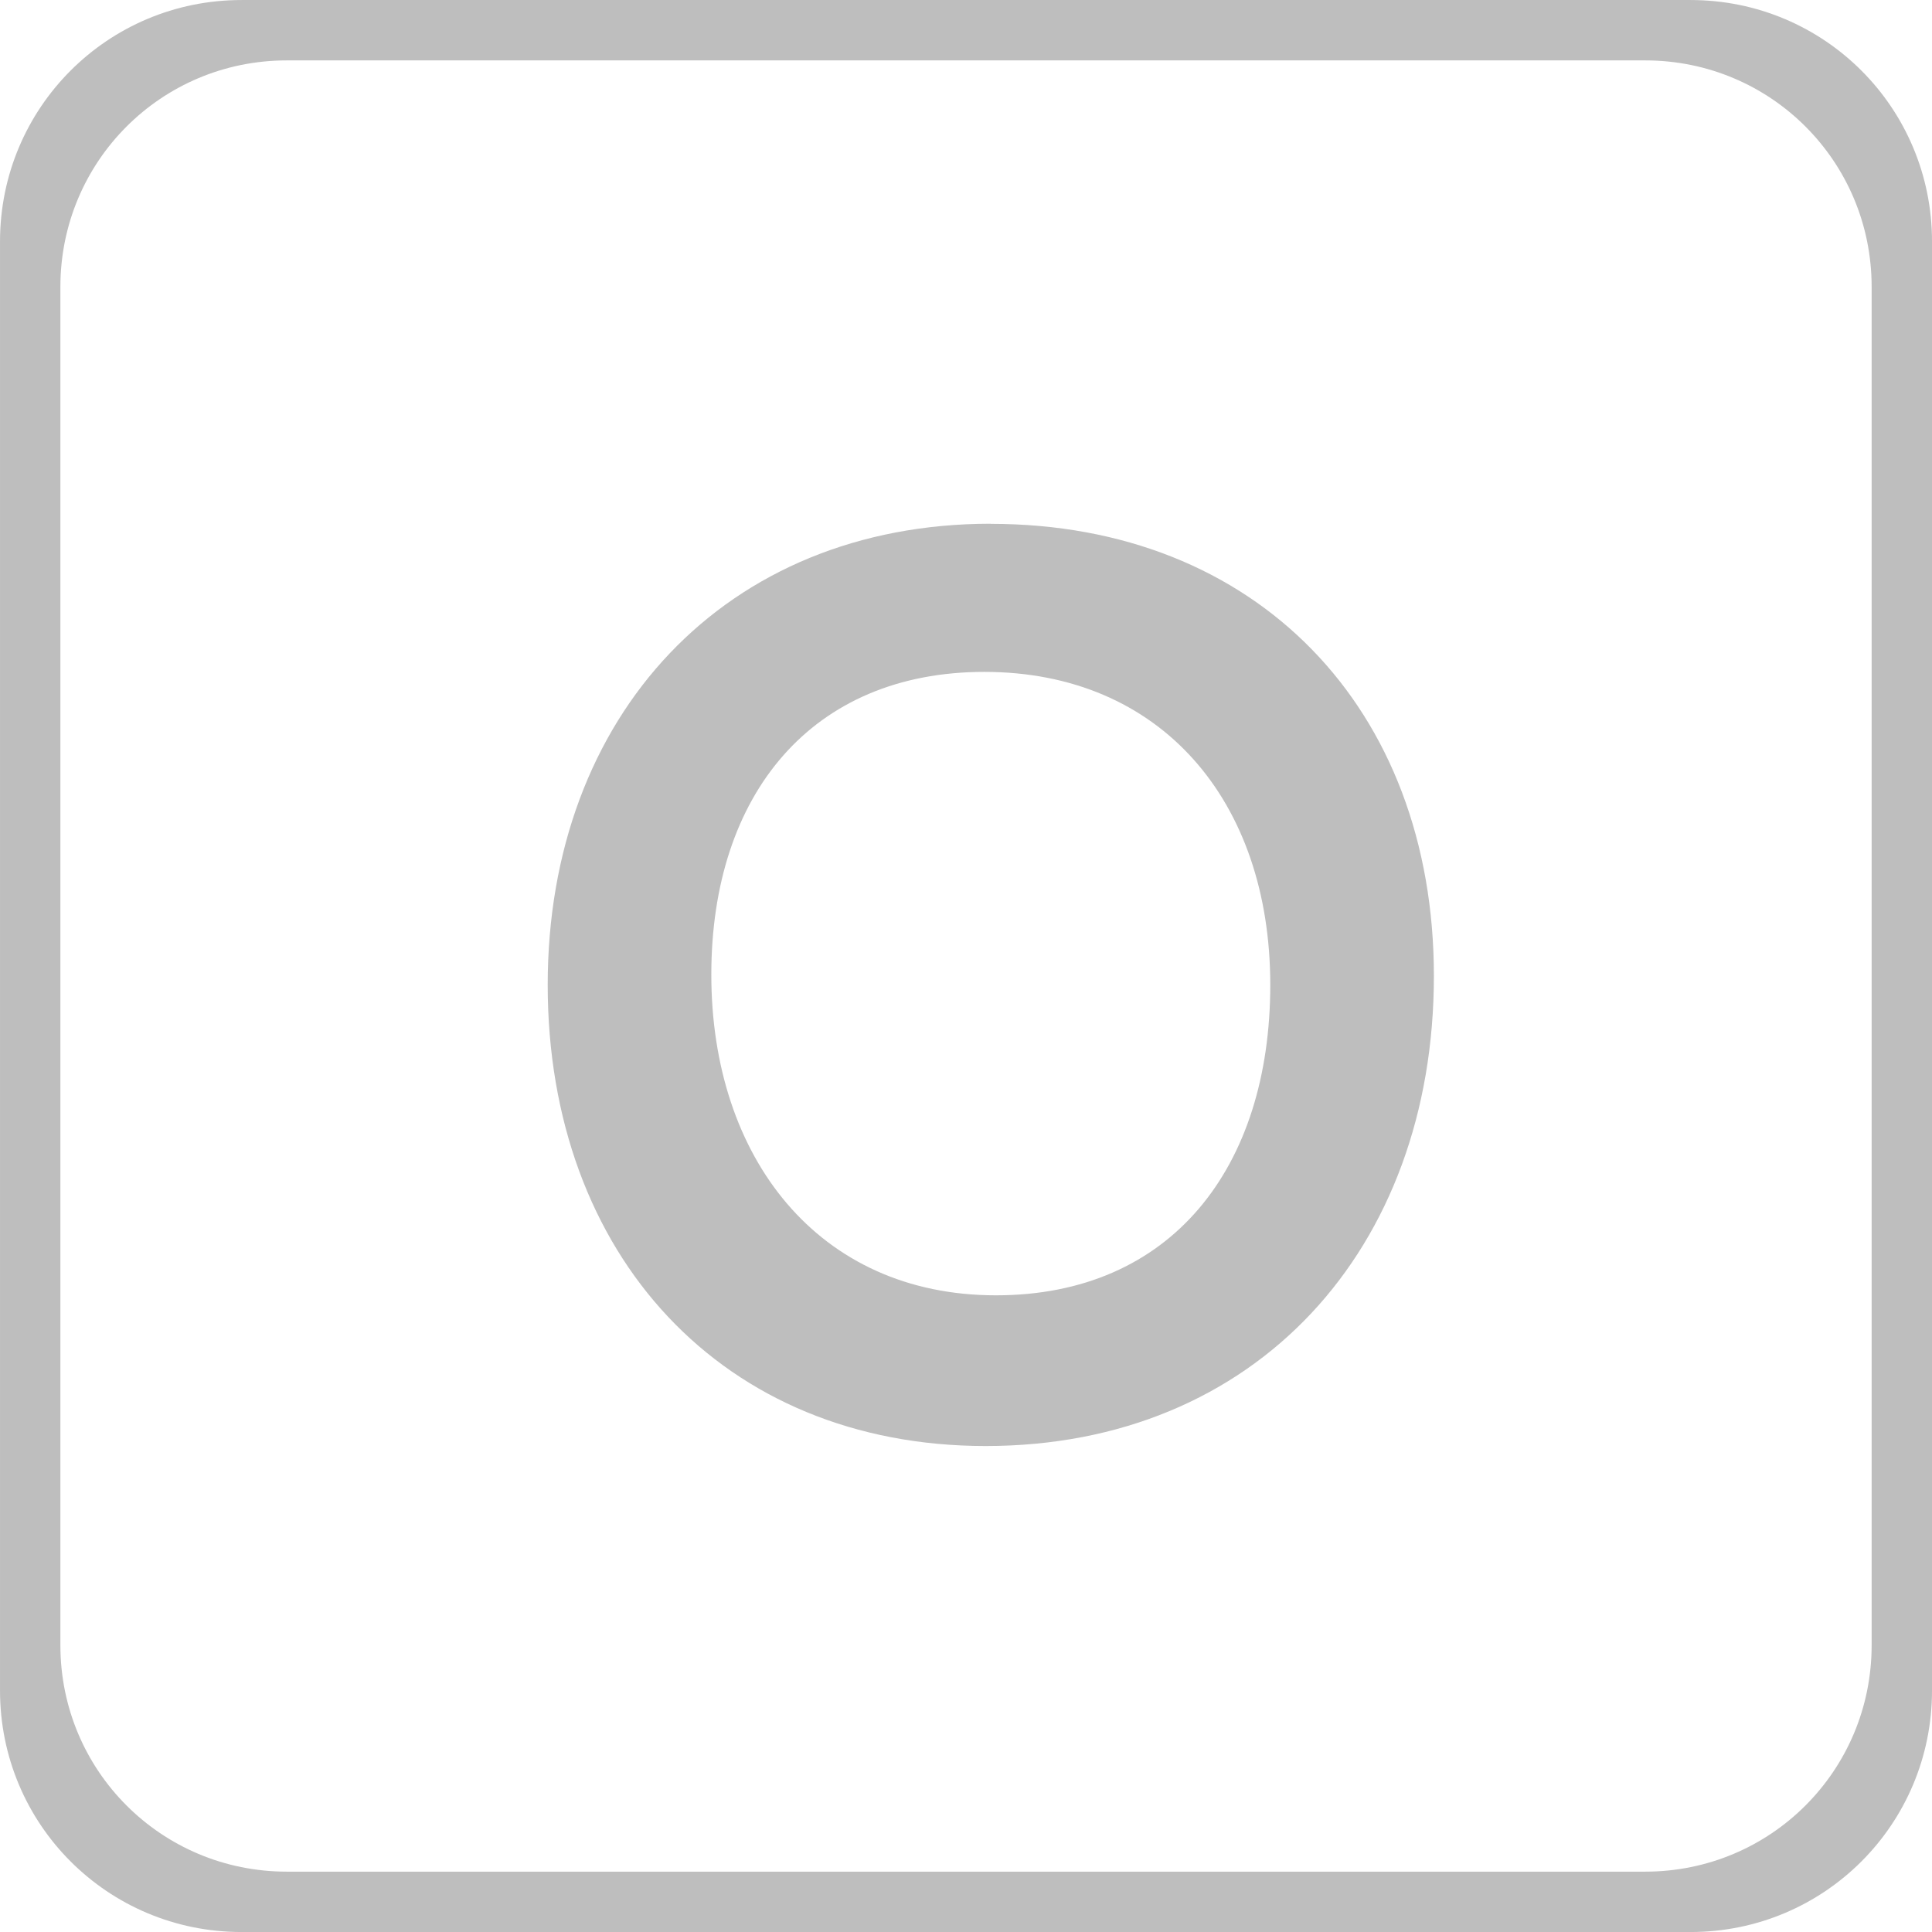
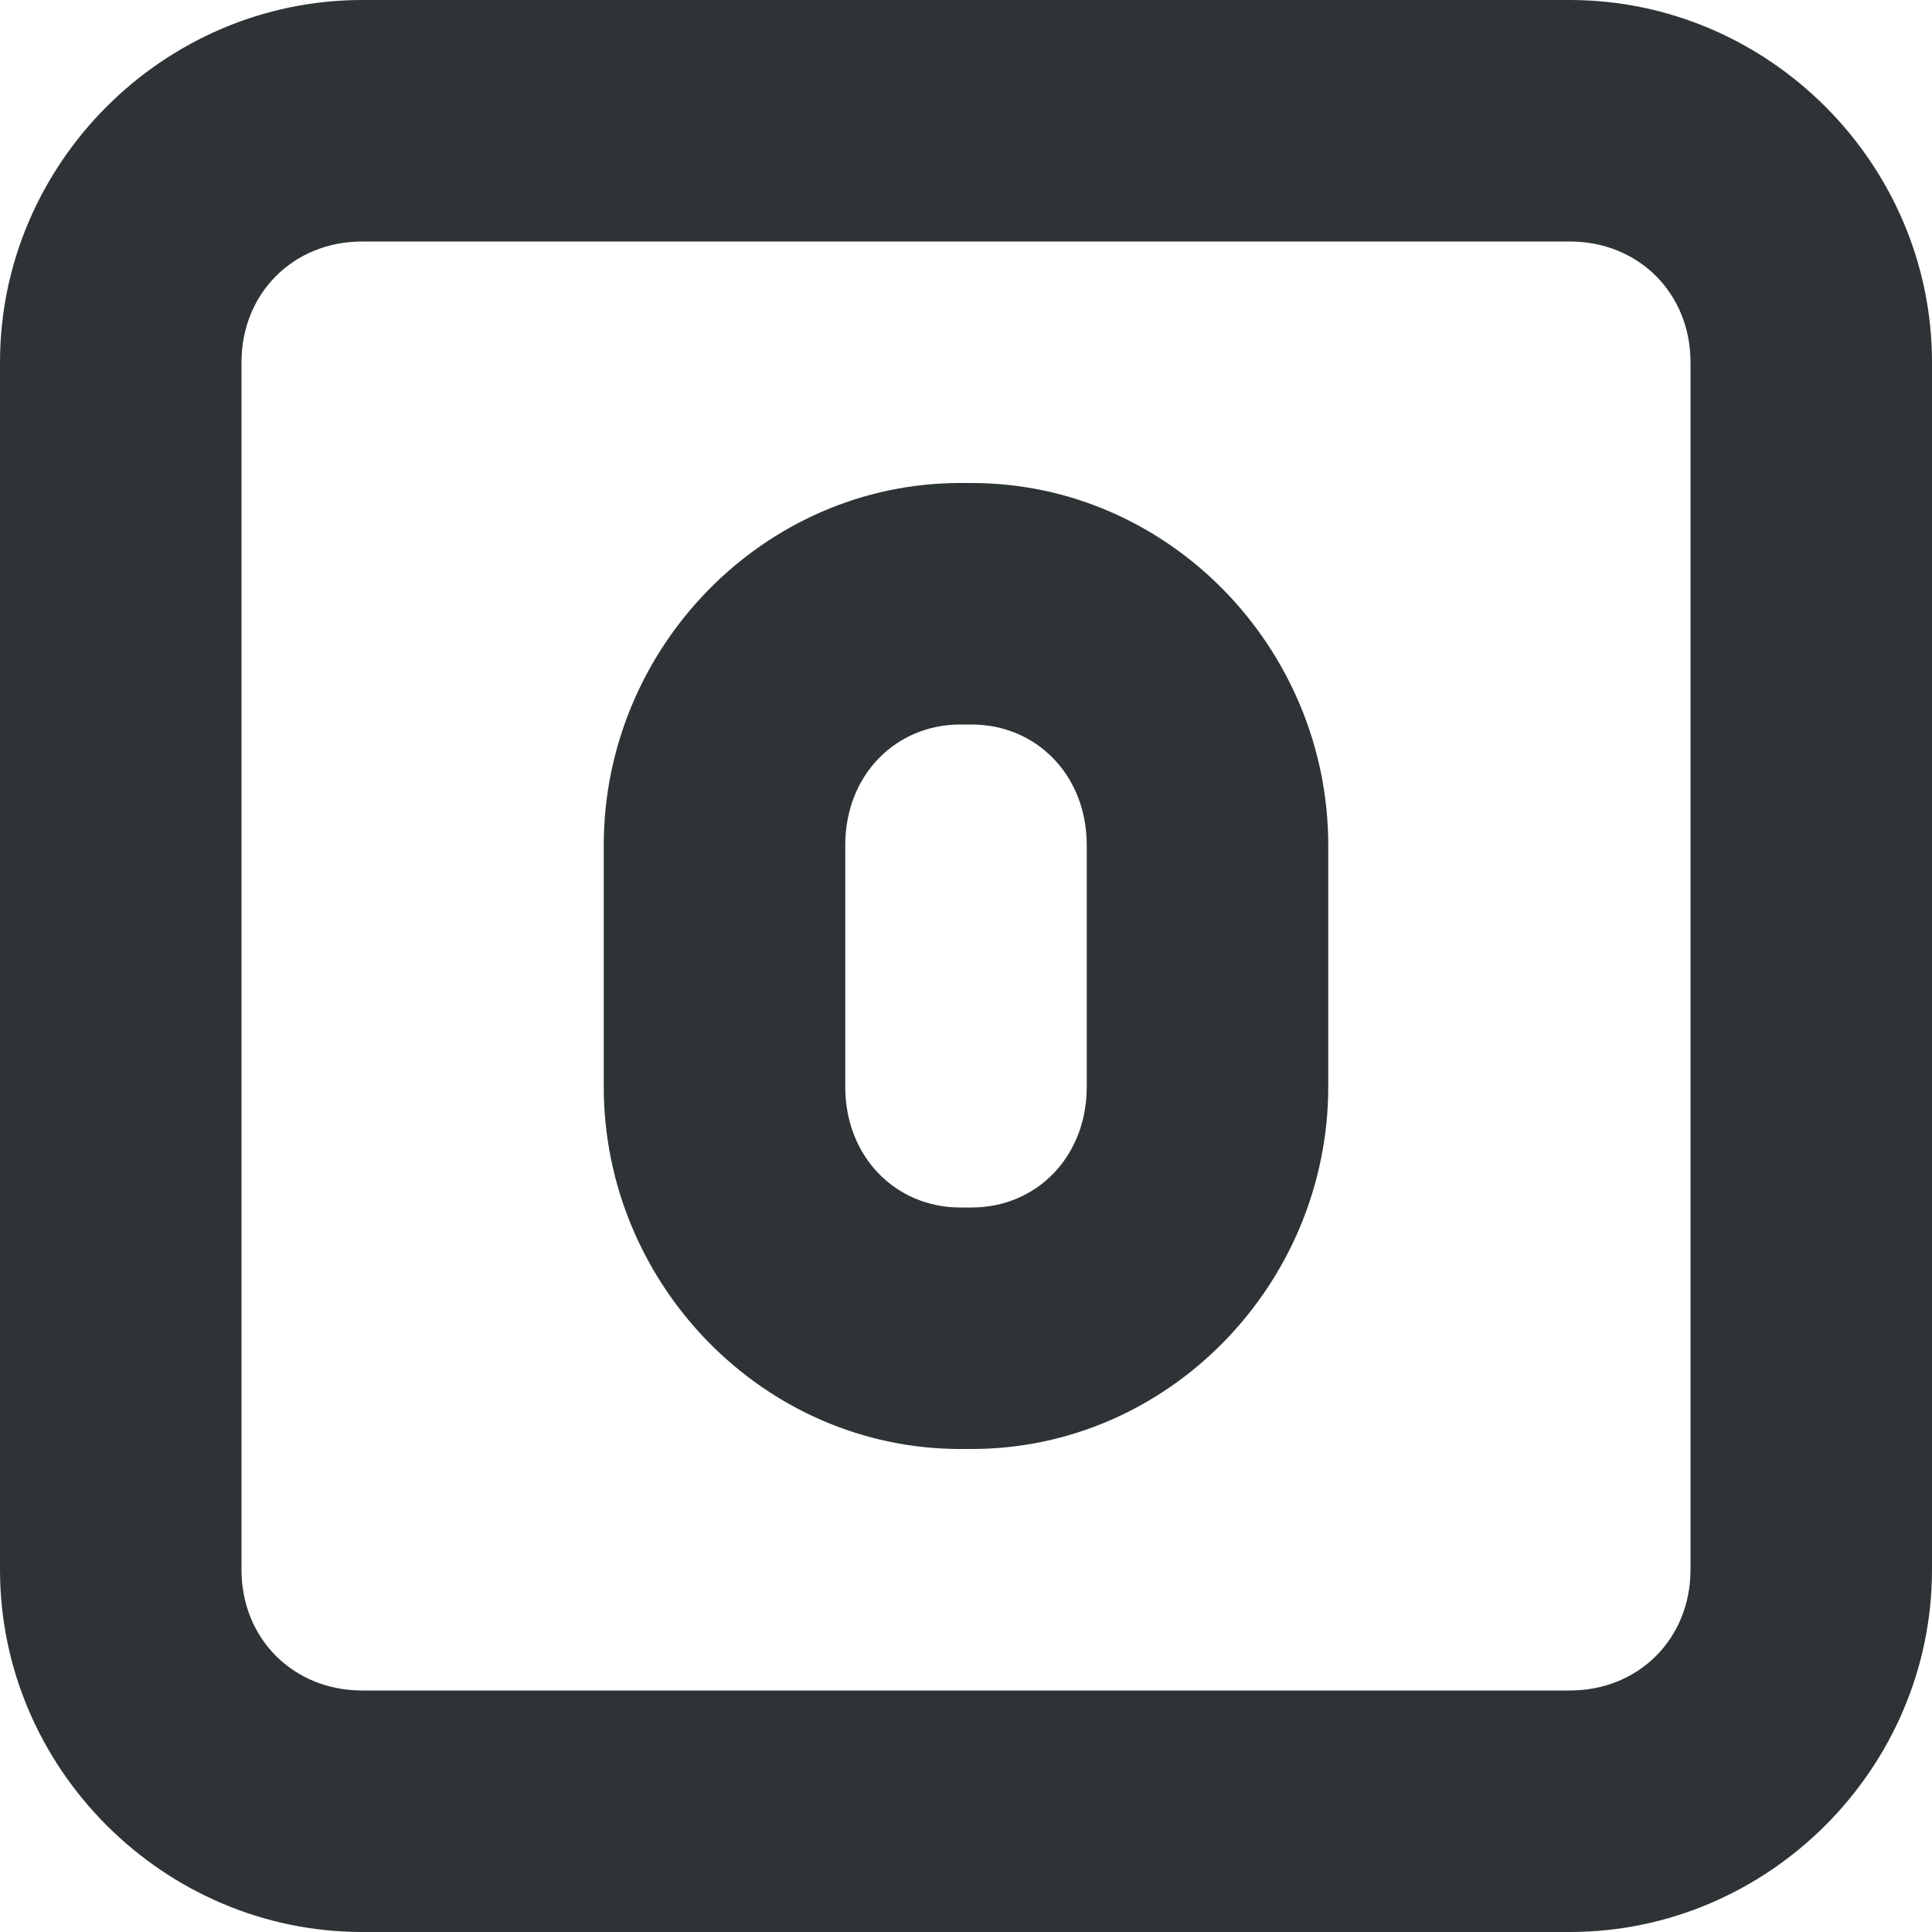
- <svg xmlns="http://www.w3.org/2000/svg" height="16" id="svg7384" version="1.1" width="16">
-   <defs id="defs7386" />
-   <g id="layer2" transform="translate(0.8571087,-127.8728)" />
-   <g id="layer9" transform="translate(-240.1431,-344.8728)" />
-   <g id="layer1" transform="translate(0.8571087,-127.8728)" />
-   <g id="layer3" transform="translate(0.8571087,-127.8728)">
-     <g aria-label="O" id="text4811" style="font-weight:bold;font-size:10.667px;line-height:25px;font-family:Cantarell;-inkscape-font-specification:'Cantarell, Bold';letter-spacing:0px;word-spacing:0px;fill:#bebebe;stroke-width:1px" transform="translate(-4.349296,1.234109)">
-       <path d="m 11.697,130.976 c -2.197,0 -3.669,1.589 -3.669,3.819 0,2.24 1.451,3.819 3.627,3.819 2.24,0 3.712,-1.632 3.712,-3.893 0,-2.219 -1.472,-3.744 -3.669,-3.744 z m -0.053,1.227 c 1.461,0 2.368,1.067 2.368,2.592 0,1.515 -0.821,2.571 -2.272,2.571 -1.472,0 -2.357,-1.141 -2.357,-2.656 0,-1.493 0.832,-2.507 2.261,-2.507 z" id="path4813" />
-     </g>
-     <path d="m 1.143,127.873 c -1.108,0 -2,0.892 -2,2 v 12 c 0,1.108 0.892,2 2,2 h 12 c 1.108,0 2,-0.892 2,-2 v -12 c 0,-1.108 -0.892,-2 -2,-2 z m 0.375,0.5 h 11.25 c 1.039,0 1.875,0.836 1.875,1.875 v 11.25 c 0,1.039 -0.836,1.875 -1.875,1.875 h -11.25 c -1.039,0 -1.875,-0.836 -1.875,-1.875 v -11.25 c 0,-1.039 0.836,-1.875 1.875,-1.875 z" id="rect4897" style="fill:#bebebe" />
+ <svg xmlns="http://www.w3.org/2000/svg" width="16" height="16">
+   <g color="#000" font-weight="400" font-family="sans-serif" white-space="normal" fill="#2e3436">
+     <path d="M3 0C1.355 0 0 1.355 0 3v10c0 1.645 1.355 3 3 3h10c1.645 0 3-1.355 3-3V3c0-1.645-1.355-3-3-3zm0 2h10c.571 0 1 .429 1 1v10c0 .571-.429 1-1 1H3c-.571 0-1-.429-1-1V3c0-.571.429-1 1-1z" style="line-height:normal;font-variant-ligatures:normal;font-variant-position:normal;font-variant-caps:normal;font-variant-numeric:normal;font-variant-alternates:normal;font-feature-settings:normal;text-indent:0;text-align:start;text-decoration-line:none;text-decoration-style:solid;text-decoration-color:#000;text-transform:none;text-orientation:mixed;shape-padding:0;isolation:auto;mix-blend-mode:normal" overflow="visible" />
+     <path d="M7.953 4C6.321 4 5 5.368 5 7v2c0 1.632 1.321 3 2.953 3h.094C9.679 12 11 10.632 11 9V7c0-1.632-1.321-3-2.953-3zm0 2h.094C8.579 6 9 6.416 9 7v2c0 .584-.42 1-.953 1h-.094C7.421 10 7 9.584 7 9V7c0-.584.42-1 .953-1z" style="line-height:normal;font-variant-ligatures:normal;font-variant-position:normal;font-variant-caps:normal;font-variant-numeric:normal;font-variant-alternates:normal;font-feature-settings:normal;text-indent:0;text-align:start;text-decoration-line:none;text-decoration-style:solid;text-decoration-color:#000;text-transform:none;text-orientation:mixed;shape-padding:0;isolation:auto;mix-blend-mode:normal" overflow="visible" />
  </g>
</svg>
